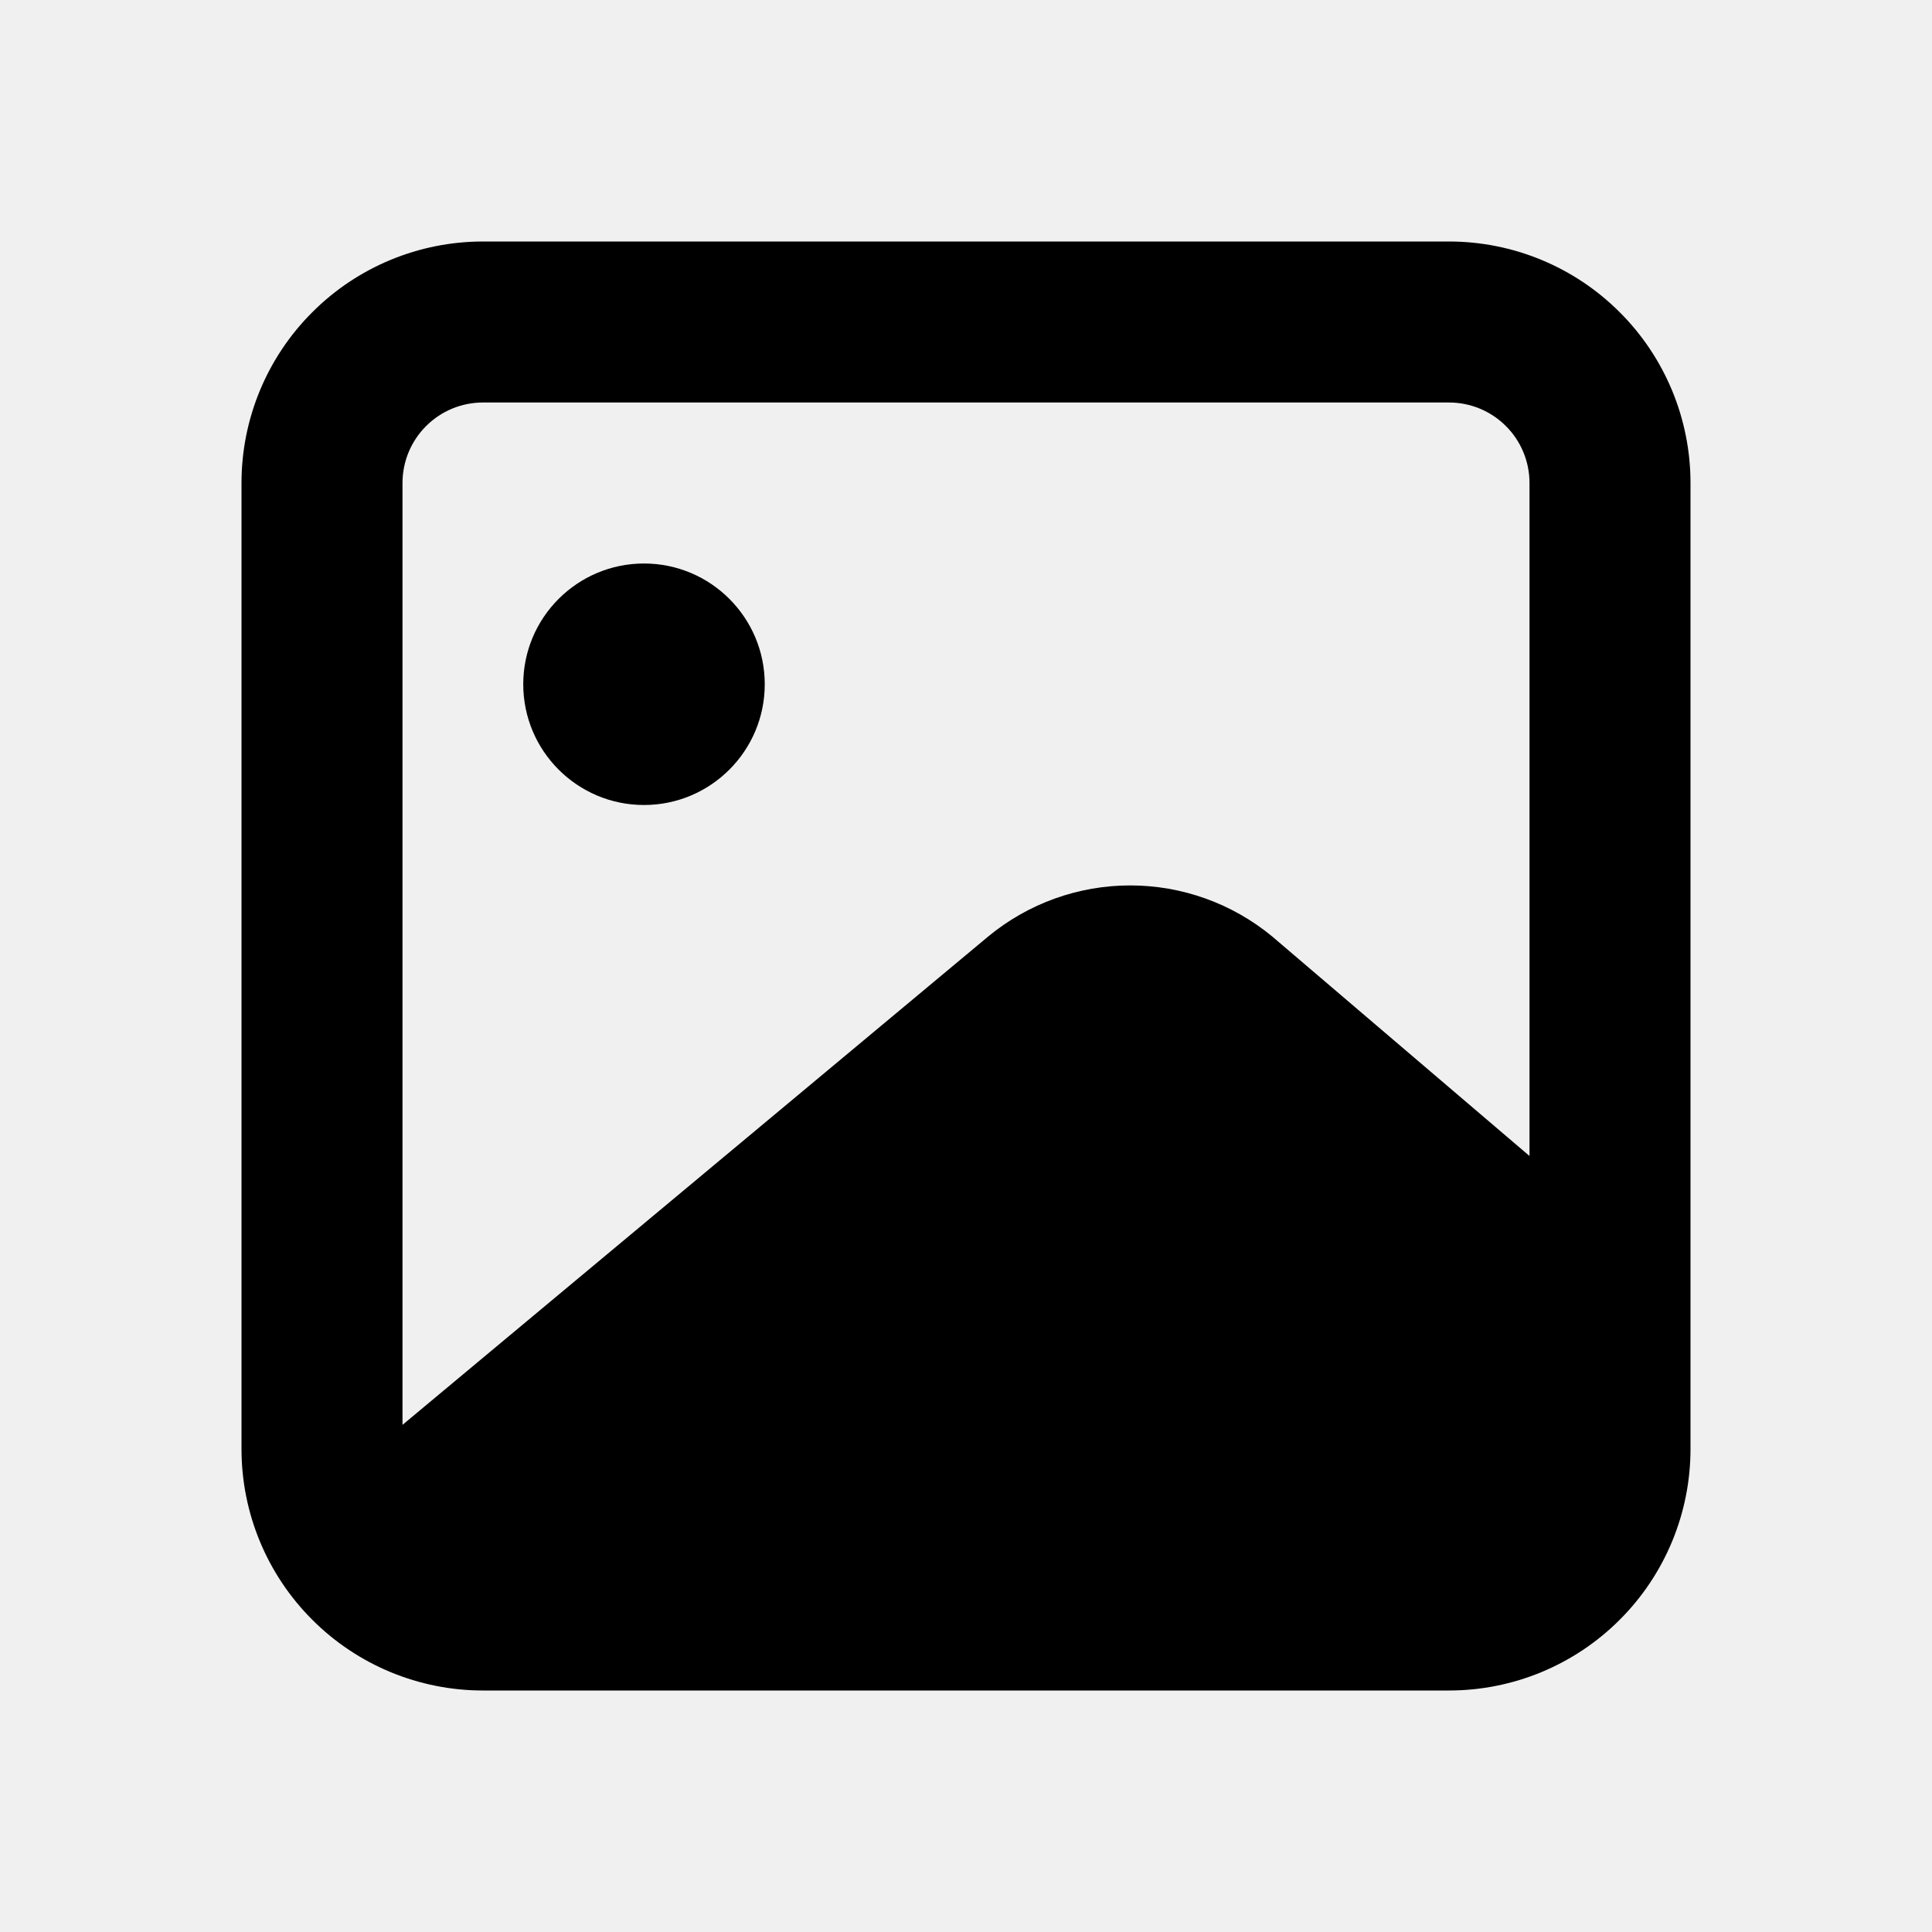
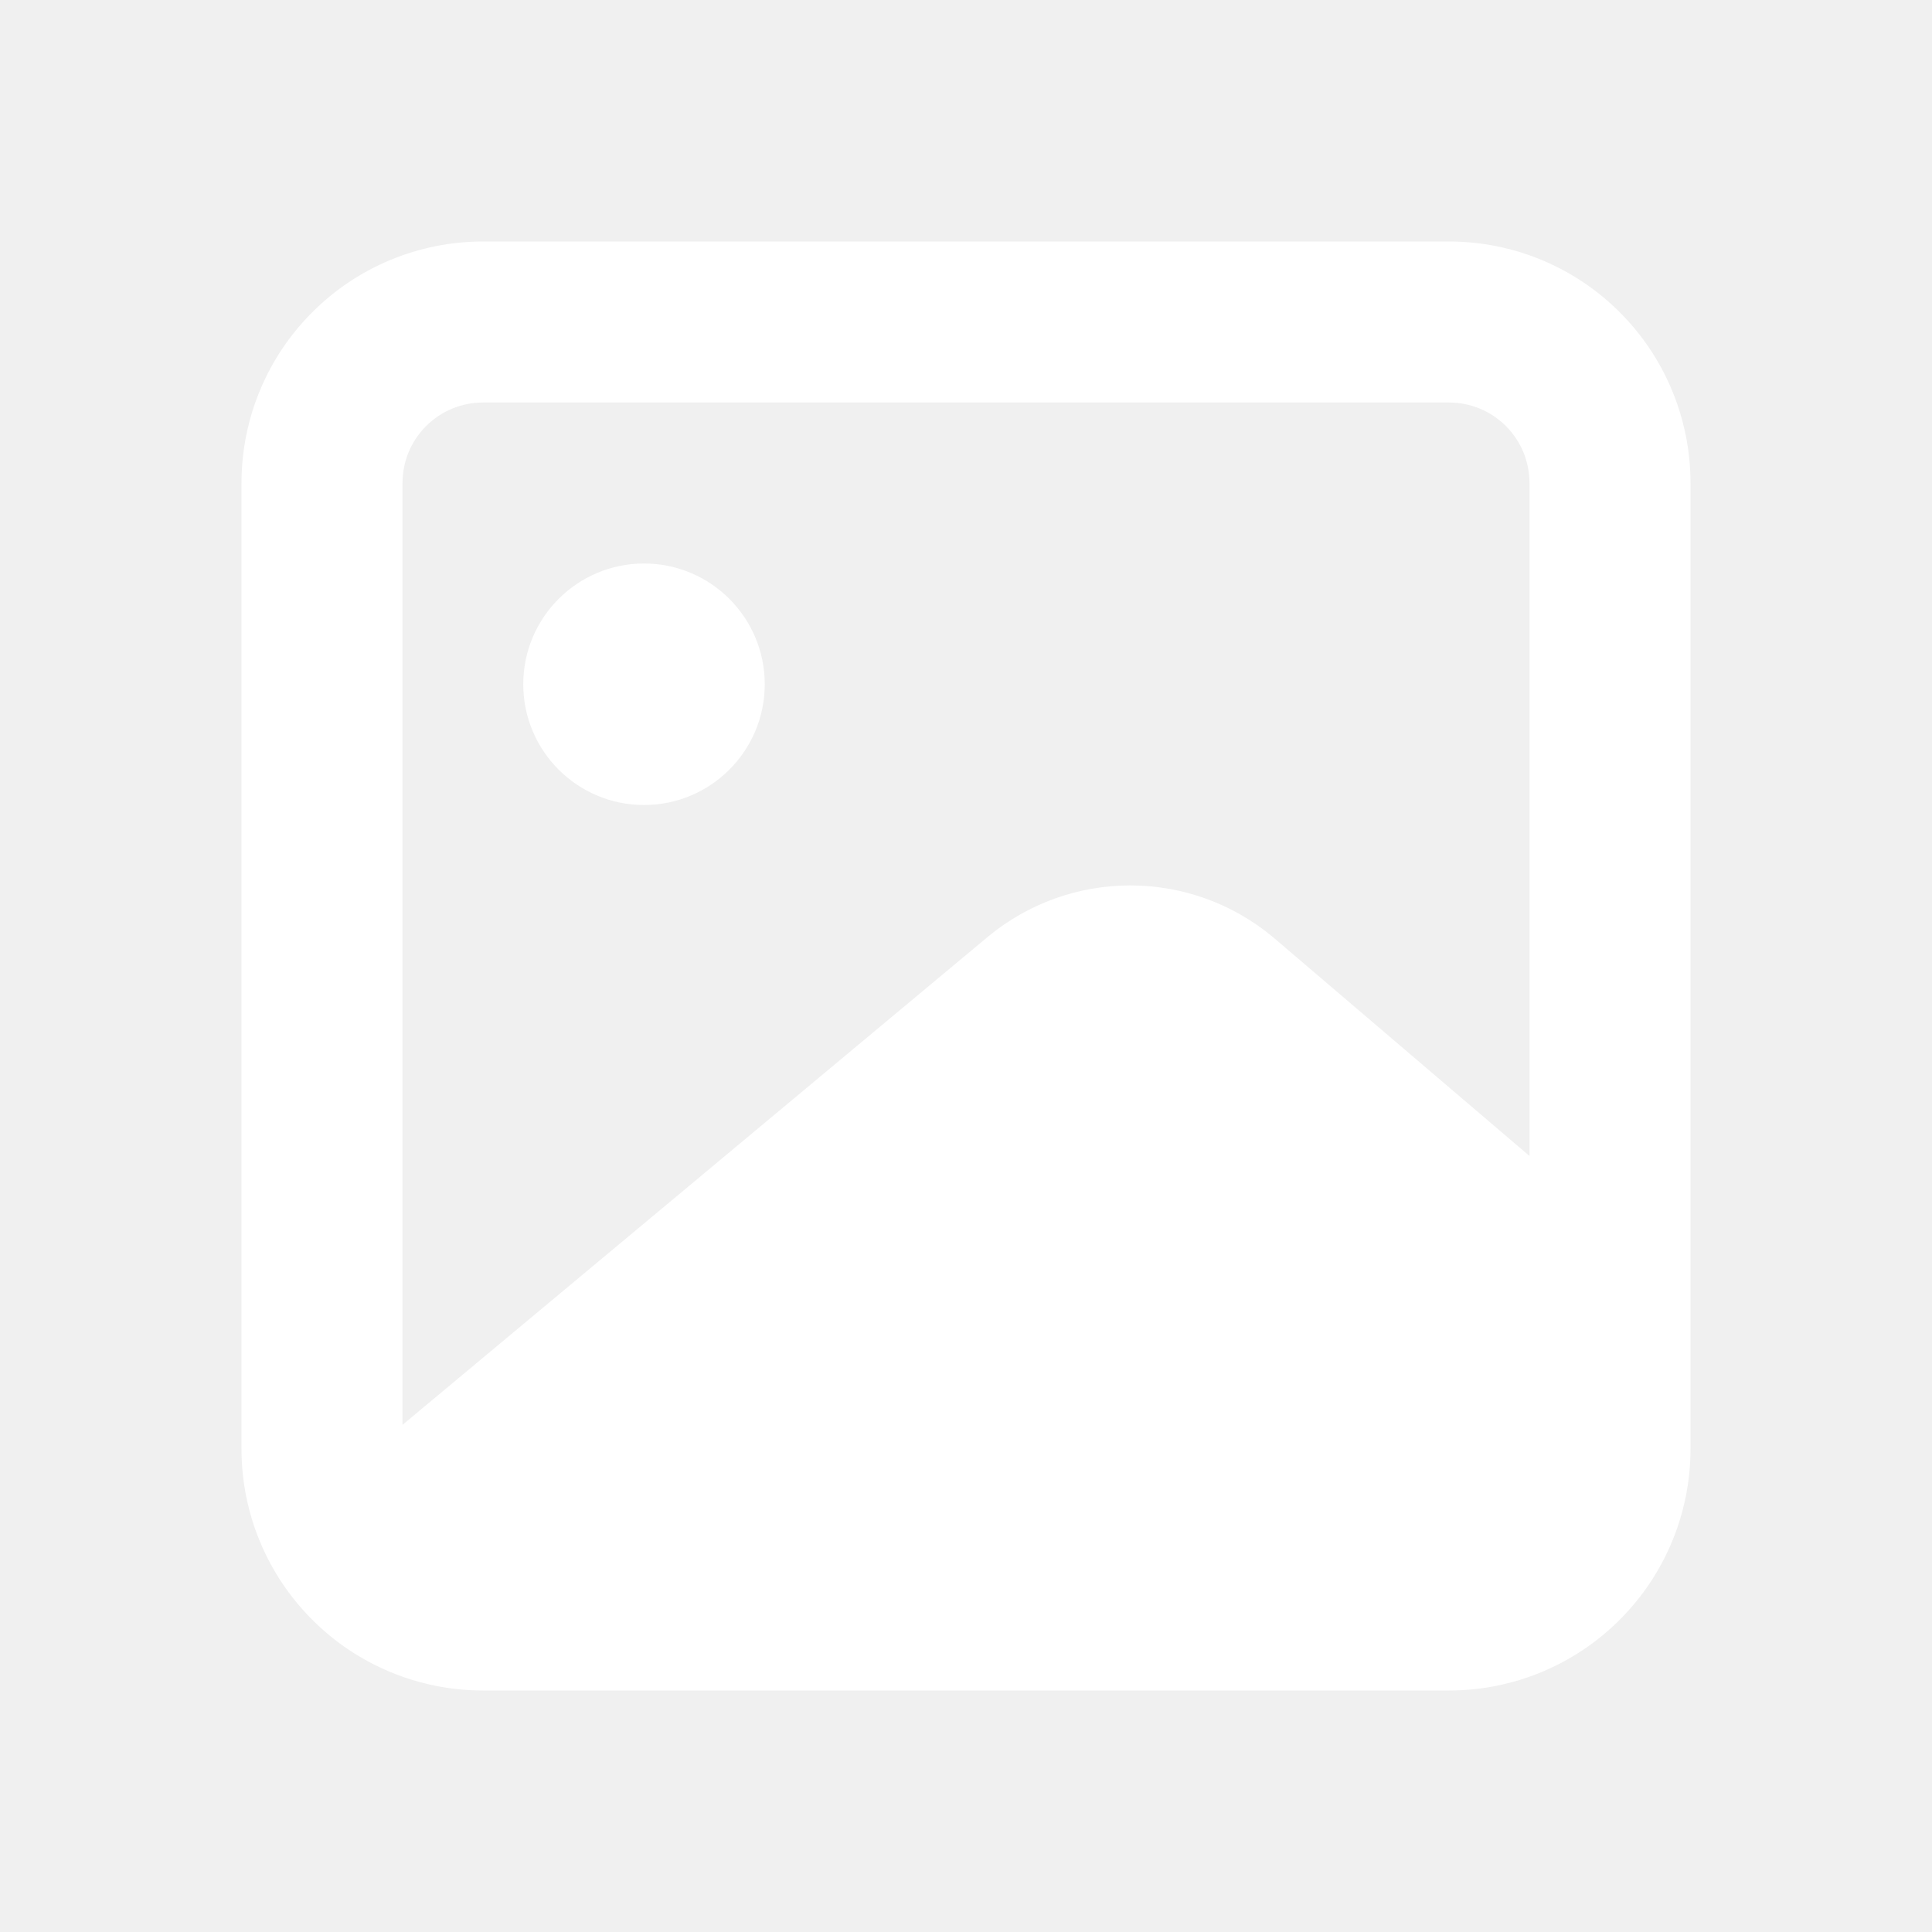
<svg xmlns="http://www.w3.org/2000/svg" viewBox="0 0 24 24" fill="none">
  <g clip-path="url(#clip0_306_4276)">
-     <path d="M18 3H6C5.204 3 4.441 3.316 3.879 3.879C3.316 4.441 3 5.204 3 6V18C3 18.796 3.316 19.559 3.879 20.121C4.441 20.684 5.204 21 6 21H18C18.796 21 19.559 20.684 20.121 20.121C20.684 19.559 21 18.796 21 18V6C21 5.204 20.684 4.441 20.121 3.879C19.559 3.316 18.796 3 18 3ZM6 5H18C18.265 5 18.52 5.105 18.707 5.293C18.895 5.48 19 5.735 19 6V14.36L15.8 11.63C15.304 11.222 14.682 10.999 14.04 10.999C13.398 10.999 12.776 11.222 12.28 11.63L5 17.7V6C5 5.735 5.105 5.48 5.293 5.293C5.48 5.105 5.735 5 6 5Z" fill="black" />
-     <path d="M8 10C8.828 10 9.5 9.328 9.5 8.5C9.5 7.672 8.828 7 8 7C7.172 7 6.5 7.672 6.5 8.5C6.5 9.328 7.172 10 8 10Z" fill="black" />
+     <path d="M18 3H6C5.204 3 4.441 3.316 3.879 3.879C3.316 4.441 3 5.204 3 6V18C3 18.796 3.316 19.559 3.879 20.121C4.441 20.684 5.204 21 6 21H18C18.796 21 19.559 20.684 20.121 20.121C20.684 19.559 21 18.796 21 18V6C21 5.204 20.684 4.441 20.121 3.879C19.559 3.316 18.796 3 18 3ZM6 5H18C18.265 5 18.52 5.105 18.707 5.293C18.895 5.48 19 5.735 19 6V14.36L15.8 11.63C15.304 11.222 14.682 10.999 14.04 10.999C13.398 10.999 12.776 11.222 12.28 11.63L5 17.7V6C5 5.735 5.105 5.48 5.293 5.293C5.48 5.105 5.735 5 6 5Z" fill="white" />
+     <path d="M8 10C8.828 10 9.5 9.328 9.5 8.5C9.5 7.672 8.828 7 8 7C7.172 7 6.5 7.672 6.5 8.5C6.5 9.328 7.172 10 8 10Z" fill="white" />
  </g>
  <defs>
    <clipPath id="clip0_306_4276">
      <rect width="24" height="24" fill="white" />
    </clipPath>
  </defs>
</svg>
